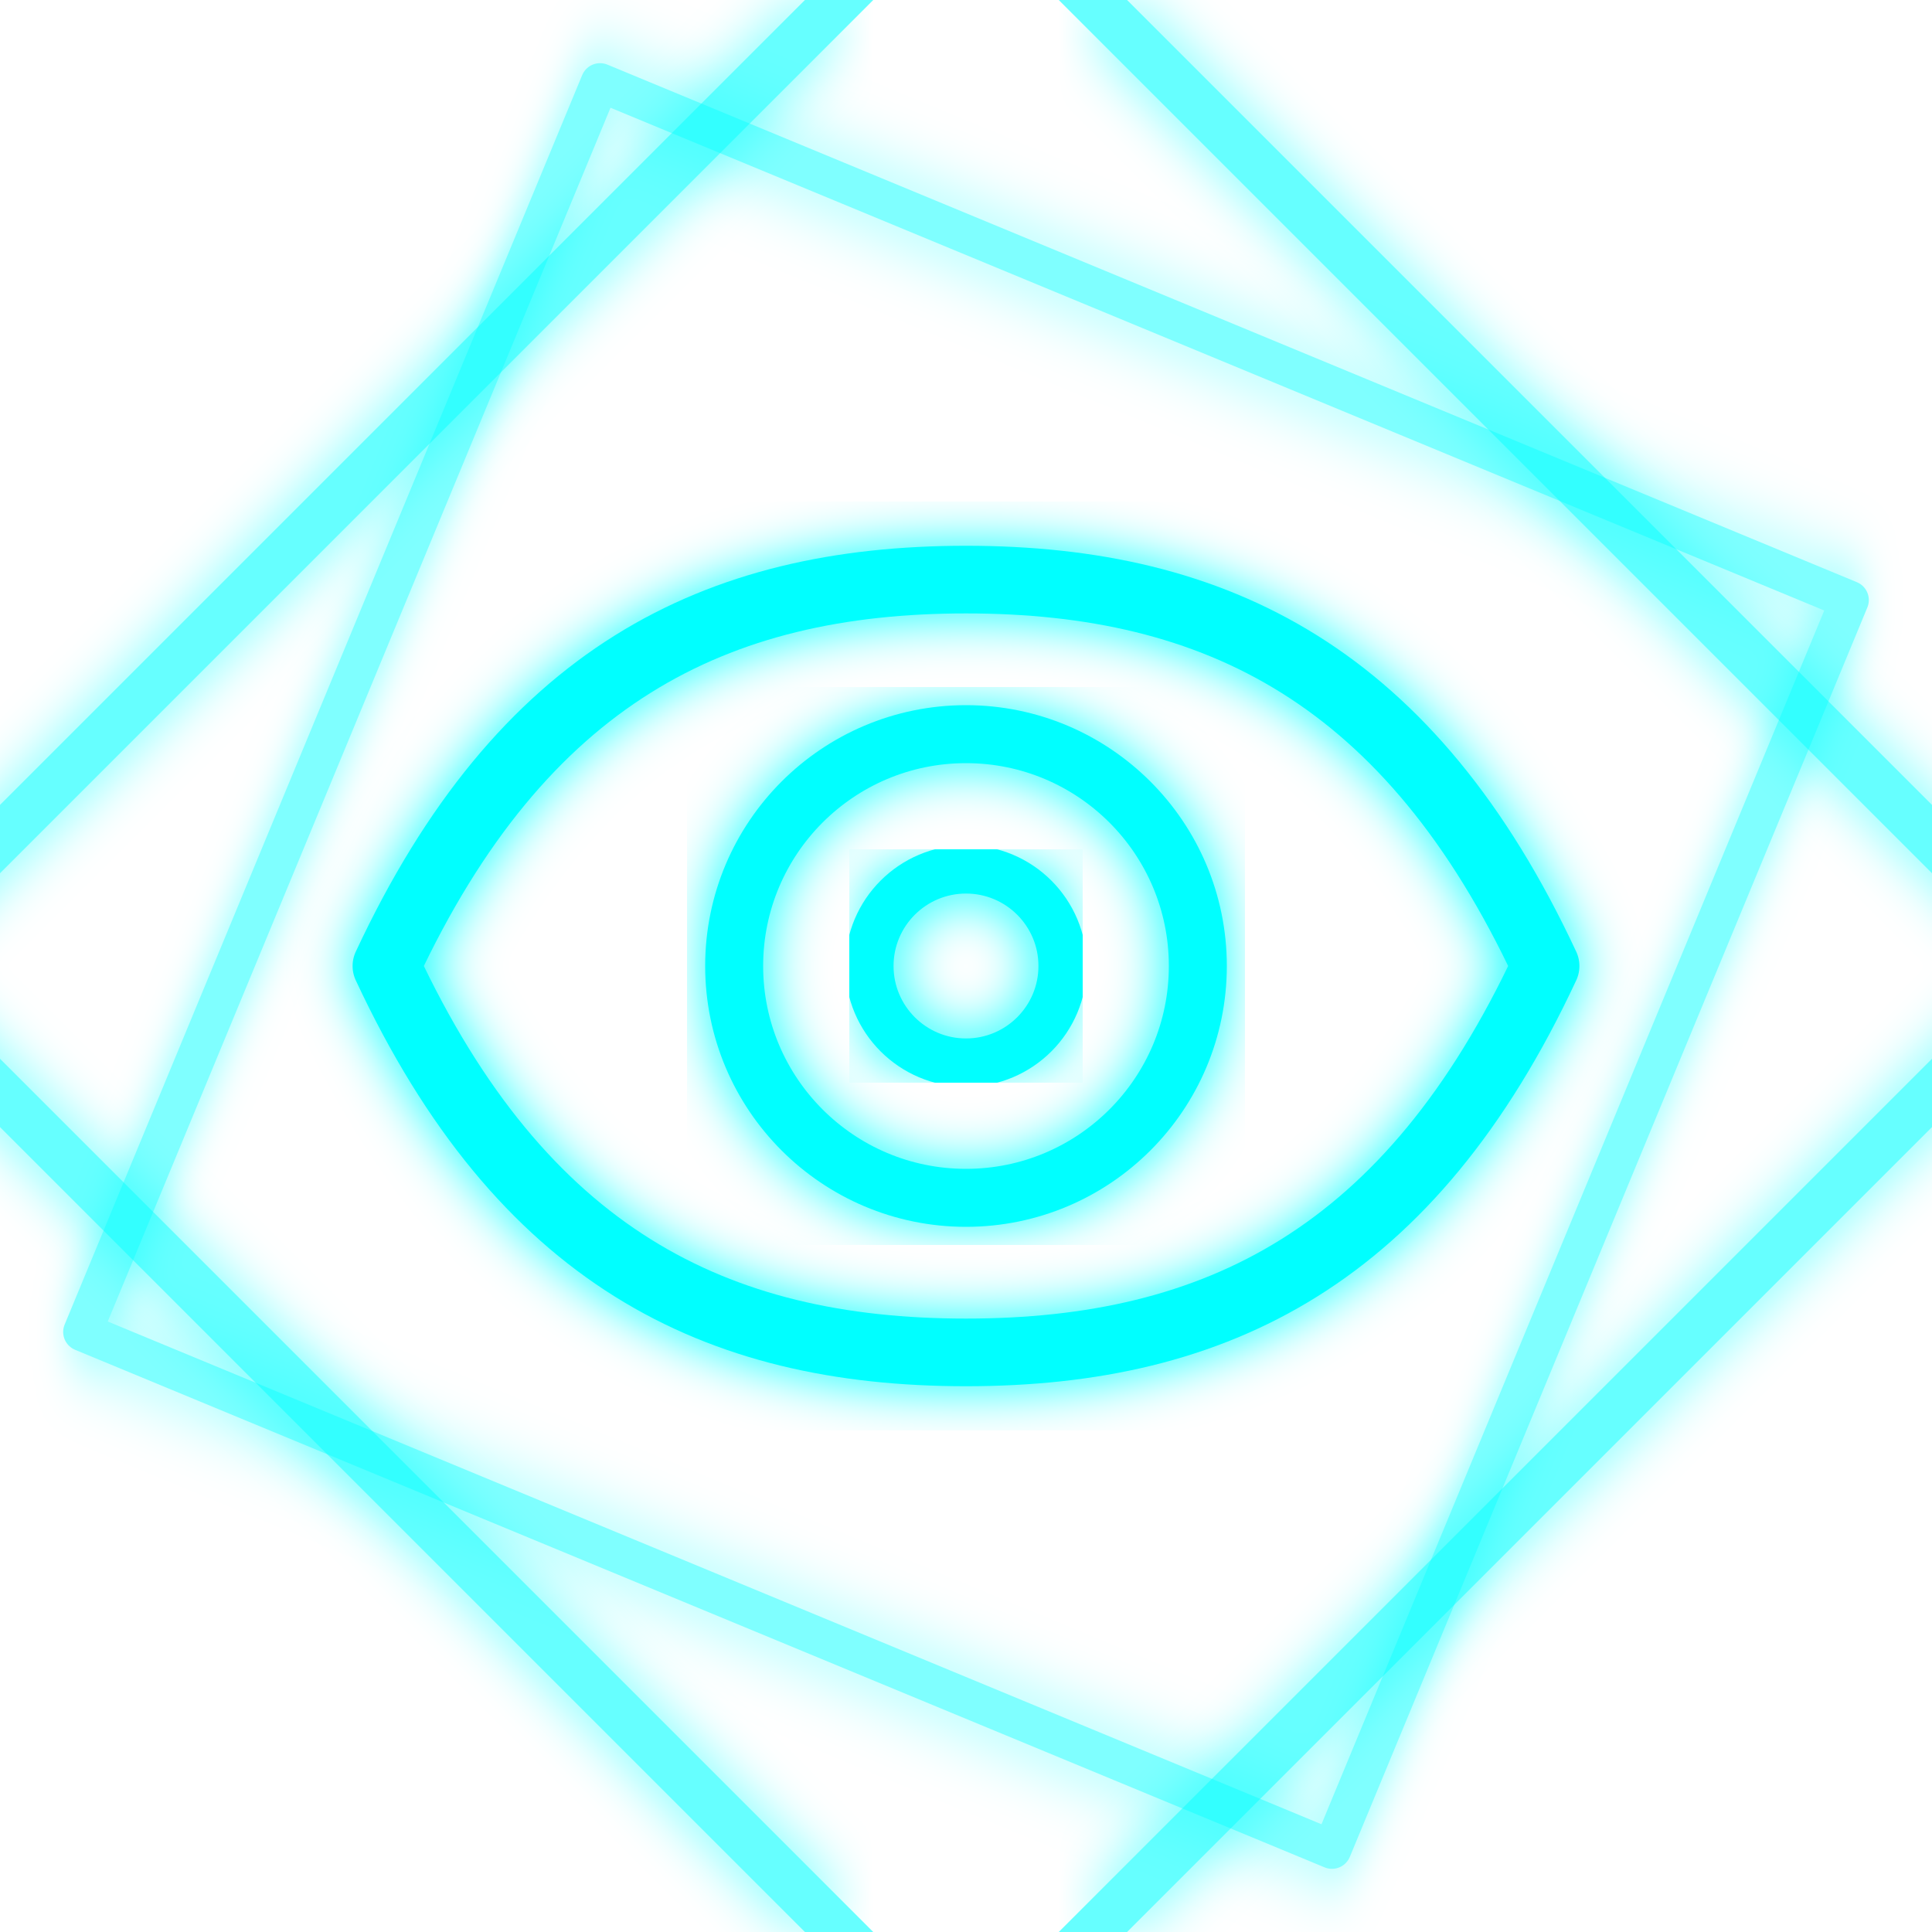
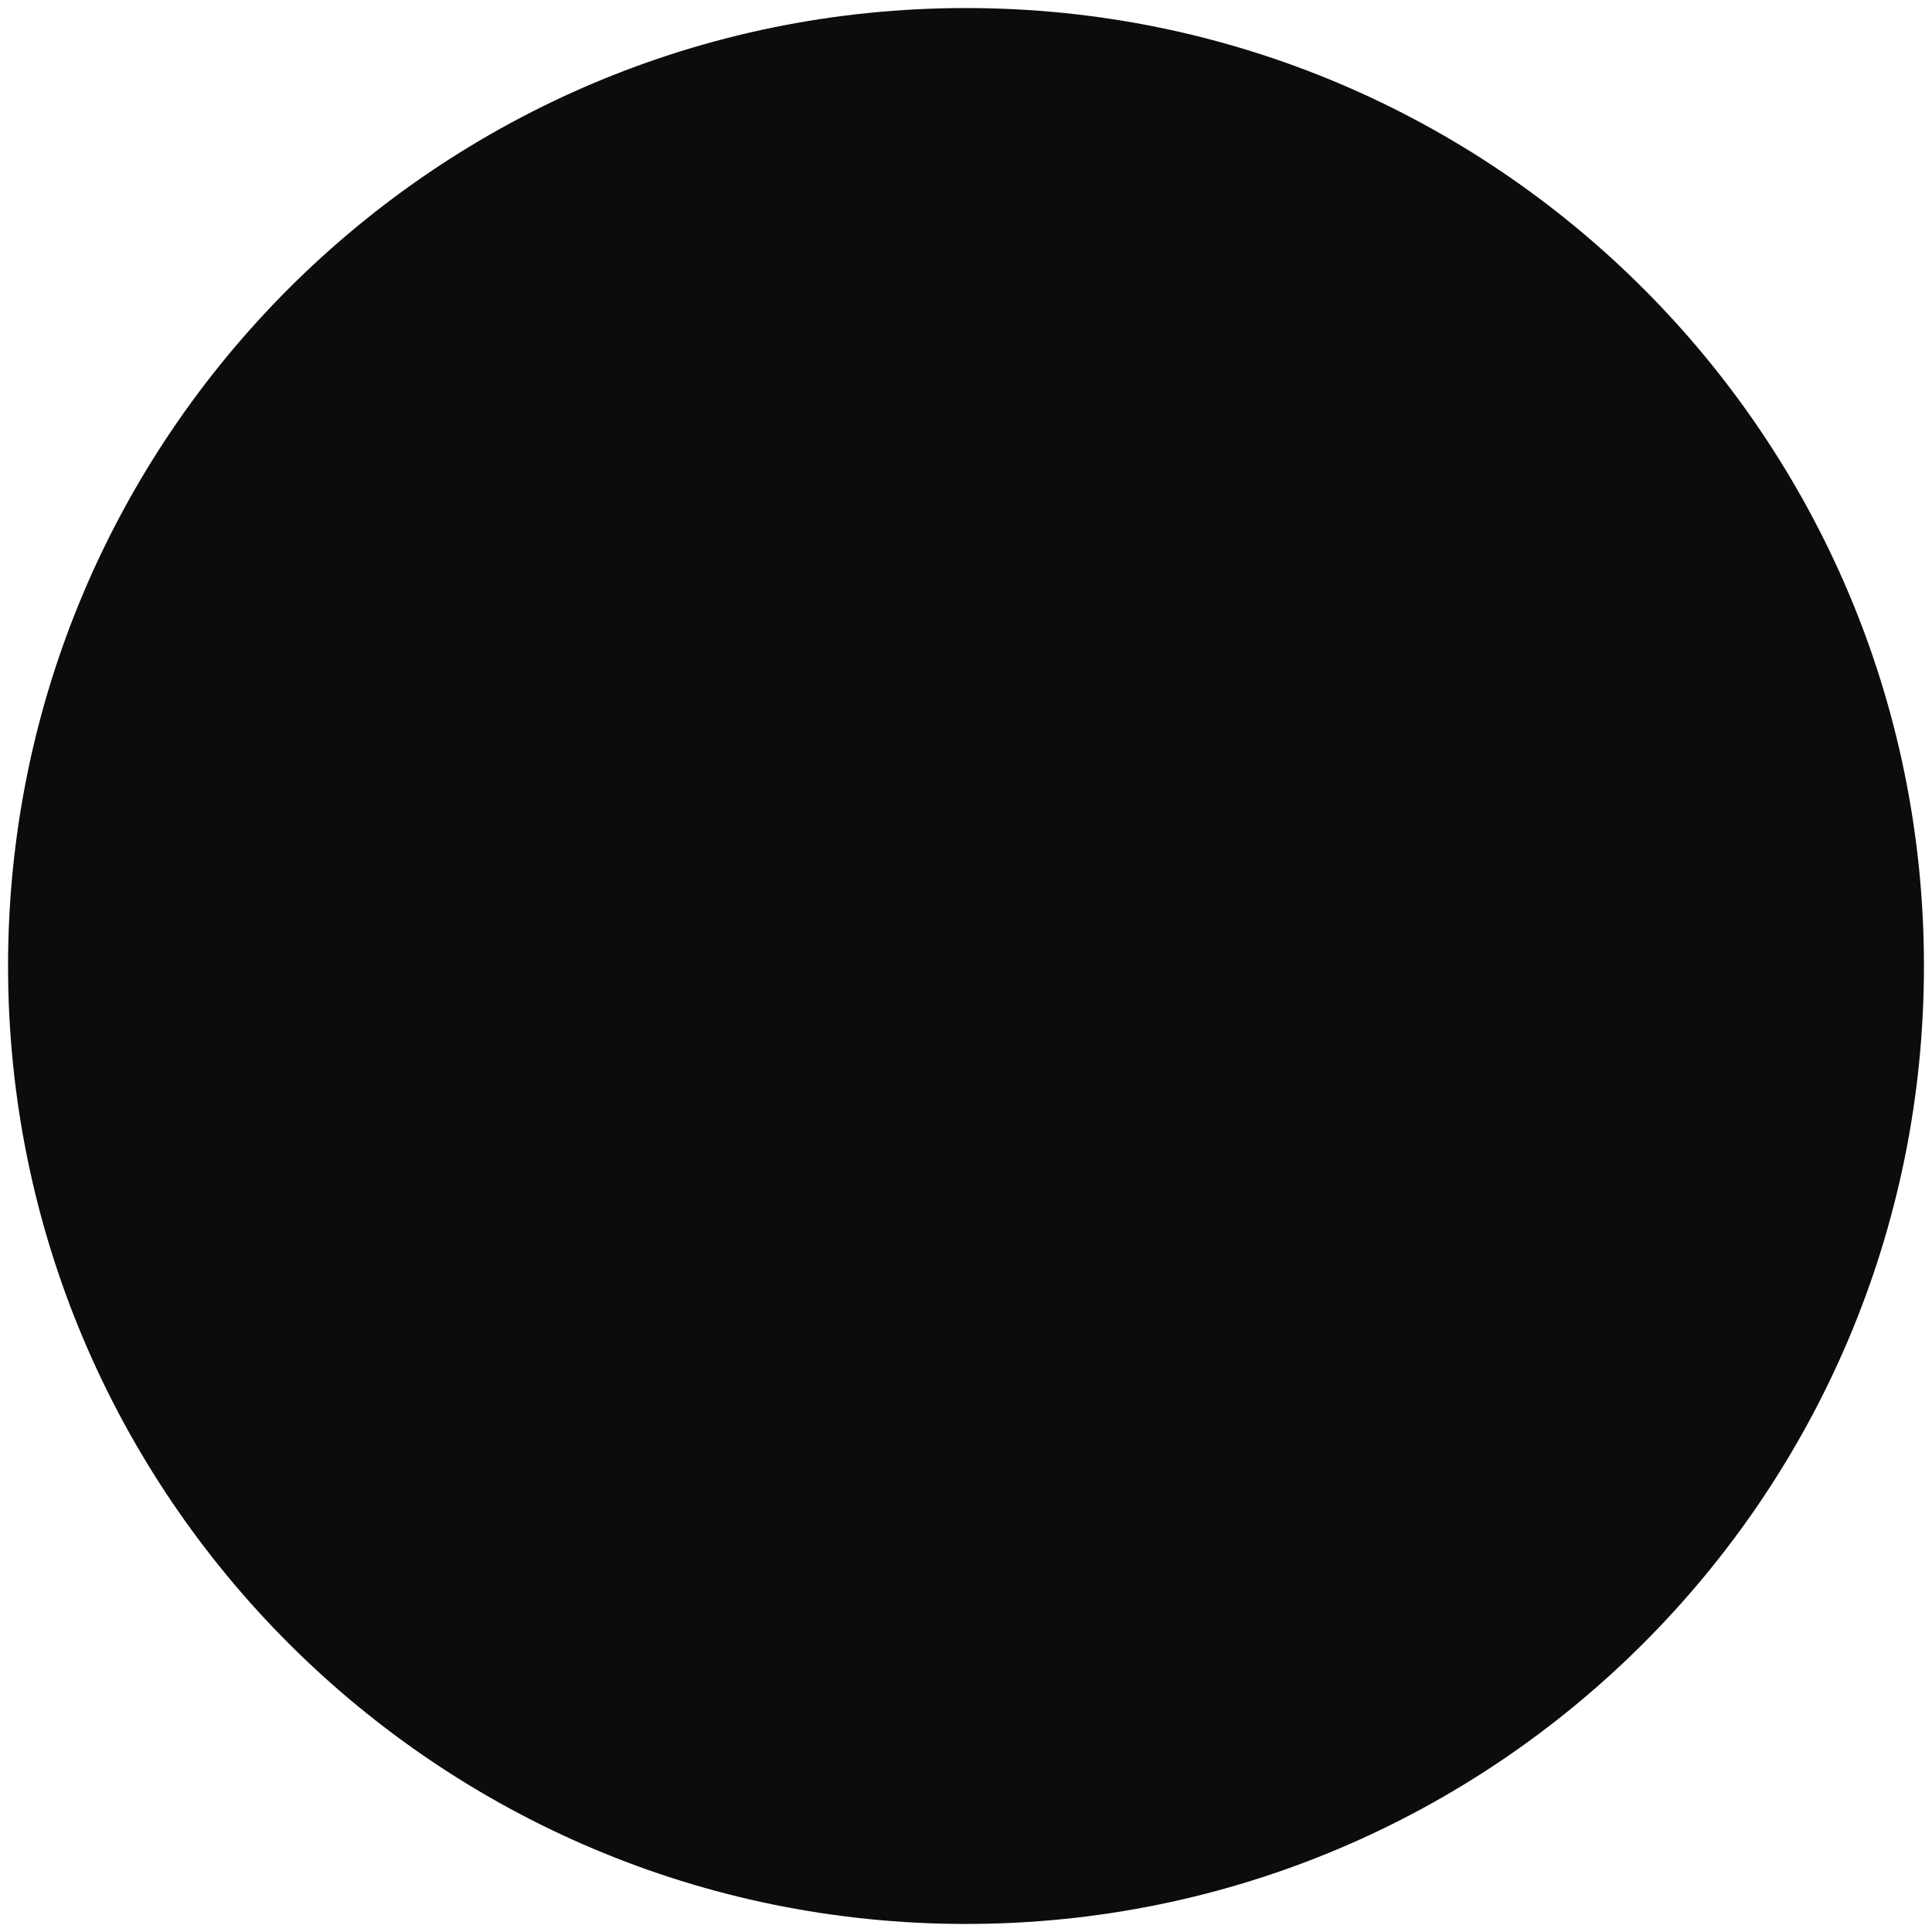
- <svg xmlns="http://www.w3.org/2000/svg" viewBox="0 0 100 100">
-   <defs>
-     <filter id="glow">
-       <feGaussianBlur stdDeviation="1.5" result="coloredBlur" />
-       <feMerge>
-         <feMergeNode in="coloredBlur" />
-         <feMergeNode in="SourceGraphic" />
-       </feMerge>
-     </filter>
-   </defs>
-   <rect x="10" y="10" width="80" height="80" fill="none" stroke="#00ffff" stroke-width="2.5" stroke-linejoin="round" transform="rotate(45 50 50)" opacity="0.6" filter="url(#glow)" />
-   <rect x="15" y="15" width="70" height="70" fill="none" stroke="#00ffff" stroke-width="2" stroke-linejoin="round" transform="rotate(22.5 50 50)" opacity="0.5" filter="url(#glow)" />
-   <path d="M 20 50 C 27 35, 37 30, 50 30 C 63 30, 73 35, 80 50 C 73 65, 63 70, 50 70 C 37 70, 27 65, 20 50 Z" fill="none" stroke="#00ffff" stroke-width="3.5" stroke-linecap="round" stroke-linejoin="round" filter="url(#glow)" />
-   <circle cx="50" cy="50" r="12" fill="none" stroke="#00ffff" stroke-width="3" filter="url(#glow)" />
-   <circle cx="50" cy="50" r="5" fill="none" stroke="#00ffff" stroke-width="2.5" filter="url(#glow)" />
+ <svg xmlns="http://www.w3.org/2000/svg" version="1.1" width="480" height="480">
+   <svg viewBox="260 260 480 480">
+     <defs>
+       <style>
+       @media (prefers-color-scheme: dark) {
+         .eye-element { stroke: rgba(0, 255, 255, 0.95); }
+         .bg-element { fill: #000; }
+       }
+       @media (prefers-color-scheme: light) {
+         .eye-element { stroke: rgba(232, 160, 48, 0.95); }
+         .bg-element { fill: #080604; }
+       }
+     </style>
+       <clipPath id="SvgjsClipPath1019">
+         <path d="M 350 500 C 390 430, 440 400, 500 400 C 560 400, 610 430, 650 500 C 610 570, 560 600, 500 600 C 440 600, 390 570, 350 500 Z" />
+       </clipPath>
+     </defs>
+     <circle cx="500" cy="500" r="238" class="bg-element" opacity="0.95" />
+     <path d="M 350 500 C 390 430, 440 400, 500 400 C 560 400, 610 430, 650 500 C 610 570, 560 600, 500 600 C 440 600, 390 570, 350 500 Z" fill="none" class="eye-element" stroke-width="12" stroke-linecap="round" stroke-linejoin="round" />
+     <g clip-path="url(#eyeContourClip)">
+       <circle cx="500" cy="500" r="80" fill="none" class="eye-element" stroke-width="10" />
+       <circle cx="500" cy="500" r="35" fill="none" class="eye-element" stroke-width="8" />
+     </g>
+   </svg>
+   <style>@media (prefers-color-scheme: light) { :root { filter: none; } }
+ @media (prefers-color-scheme: dark) { :root { filter: none; } }
+ </style>
</svg>
